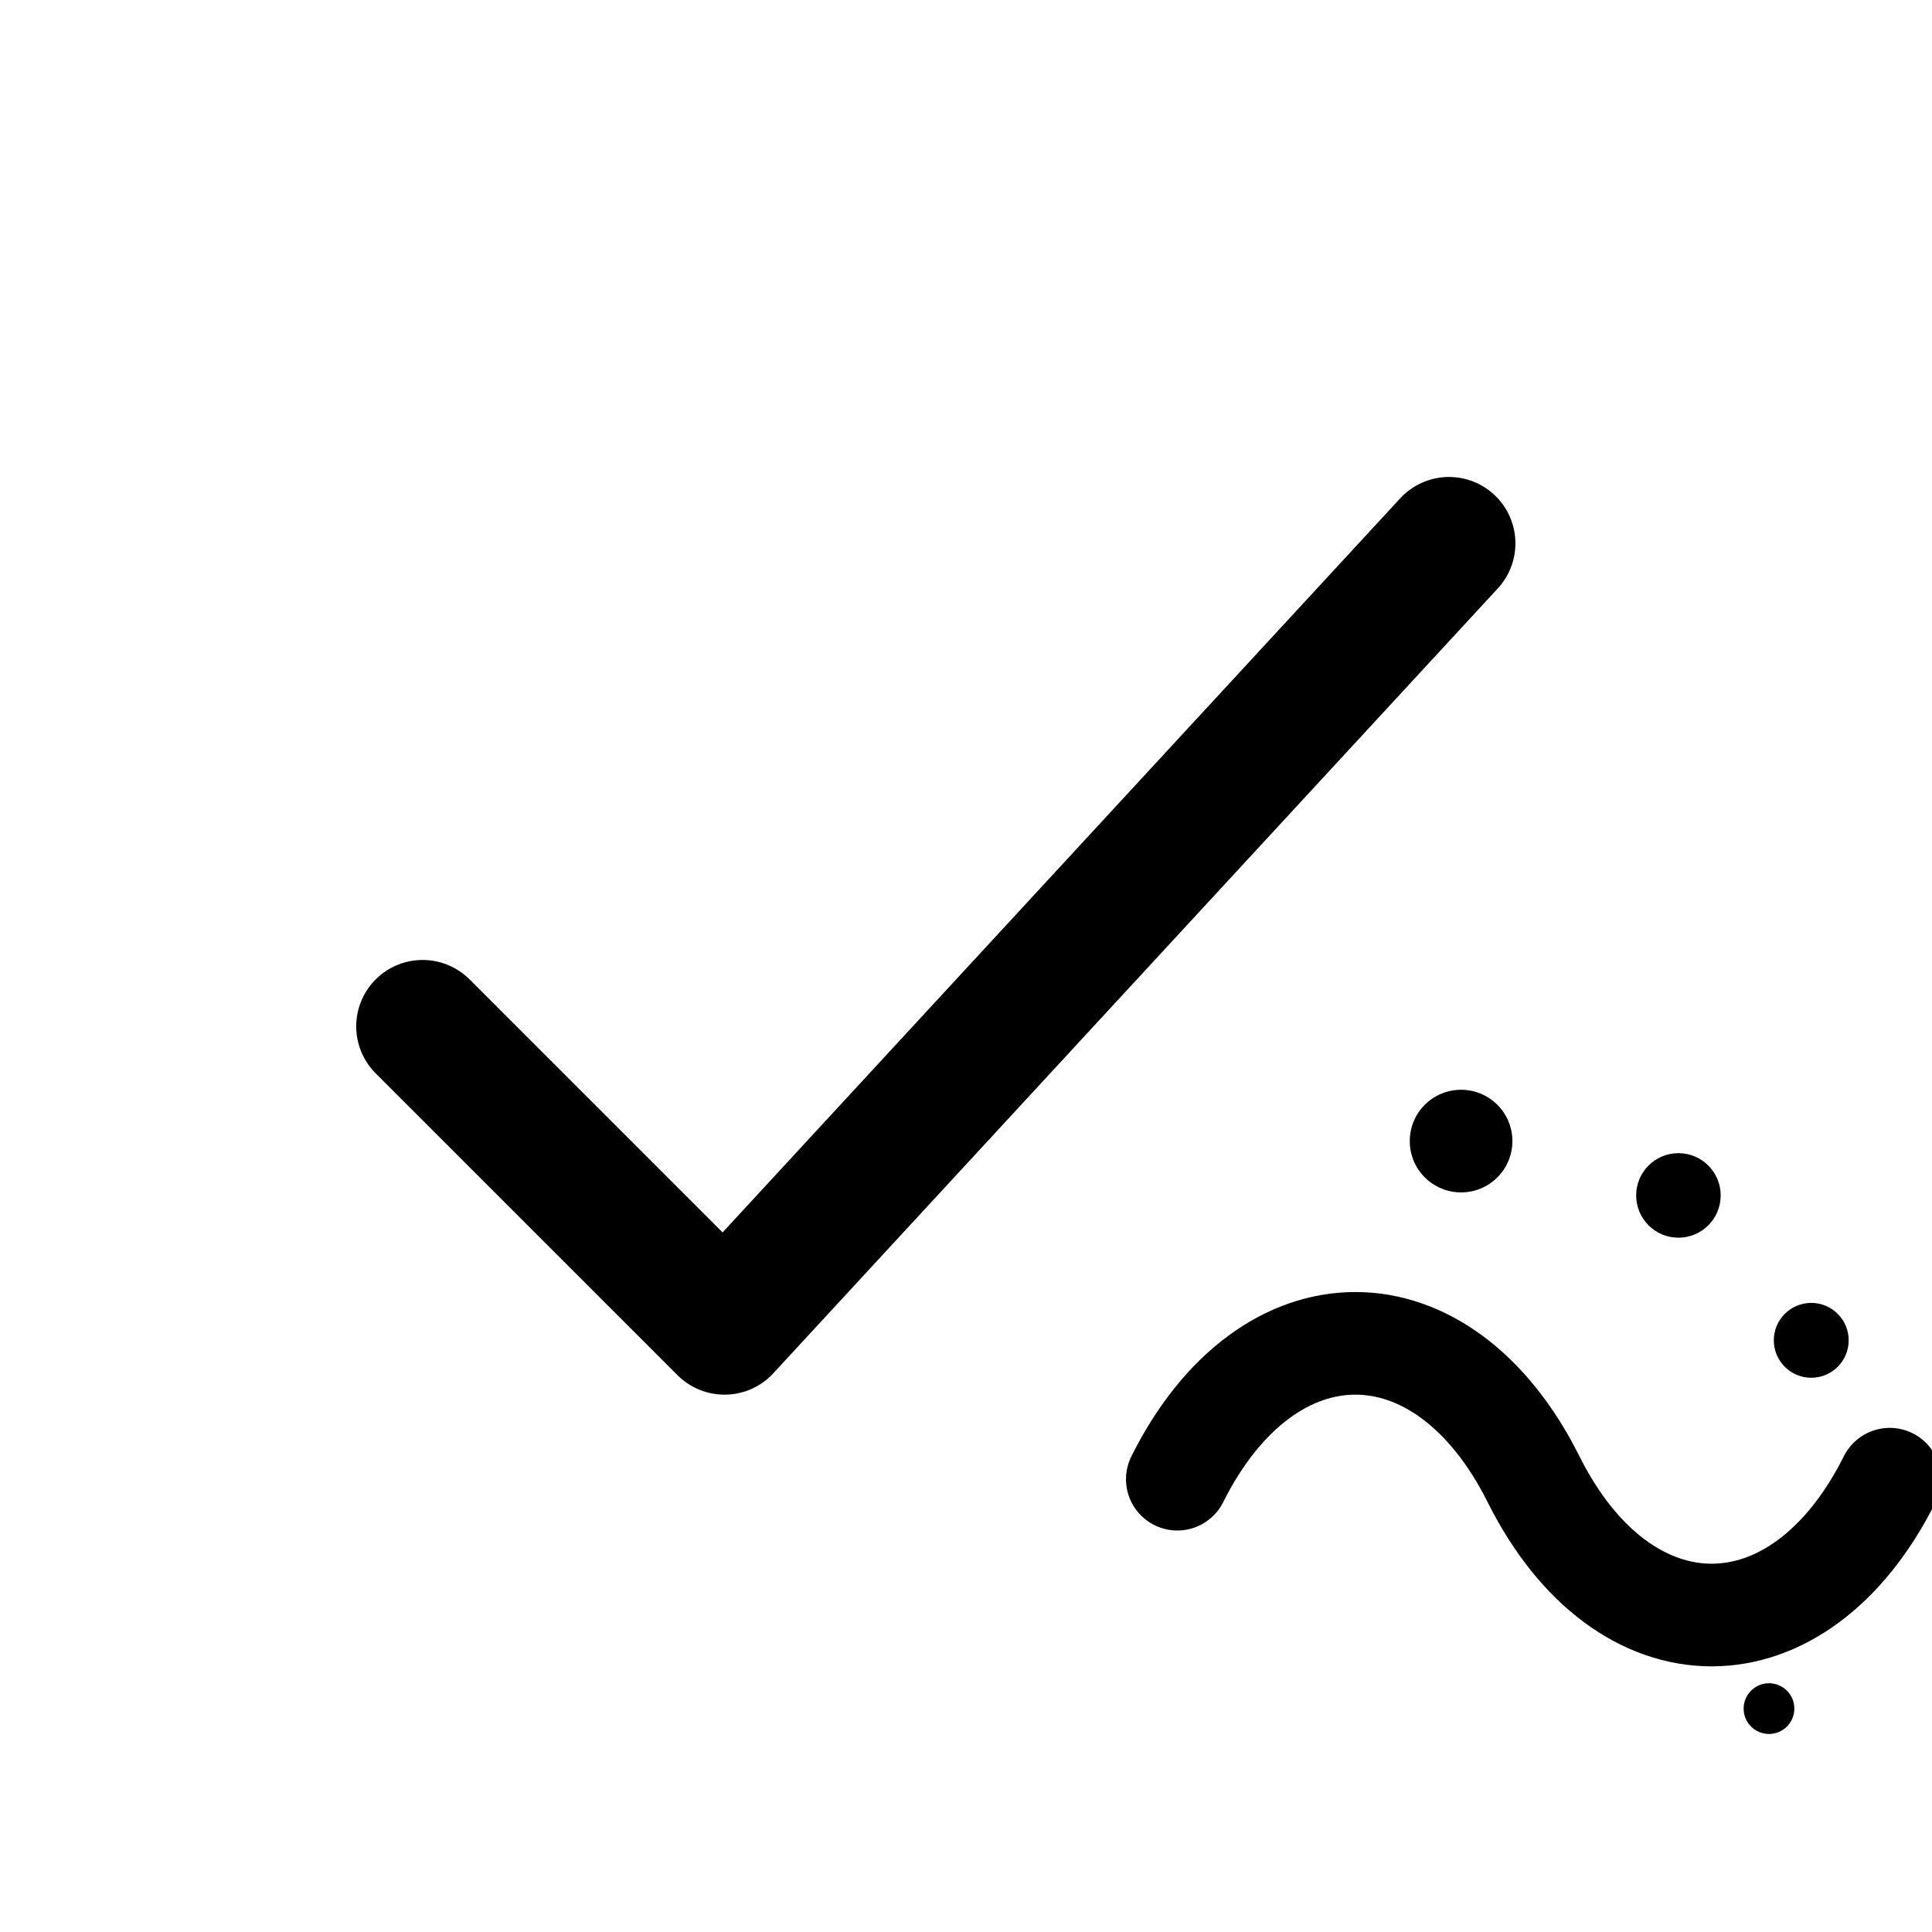
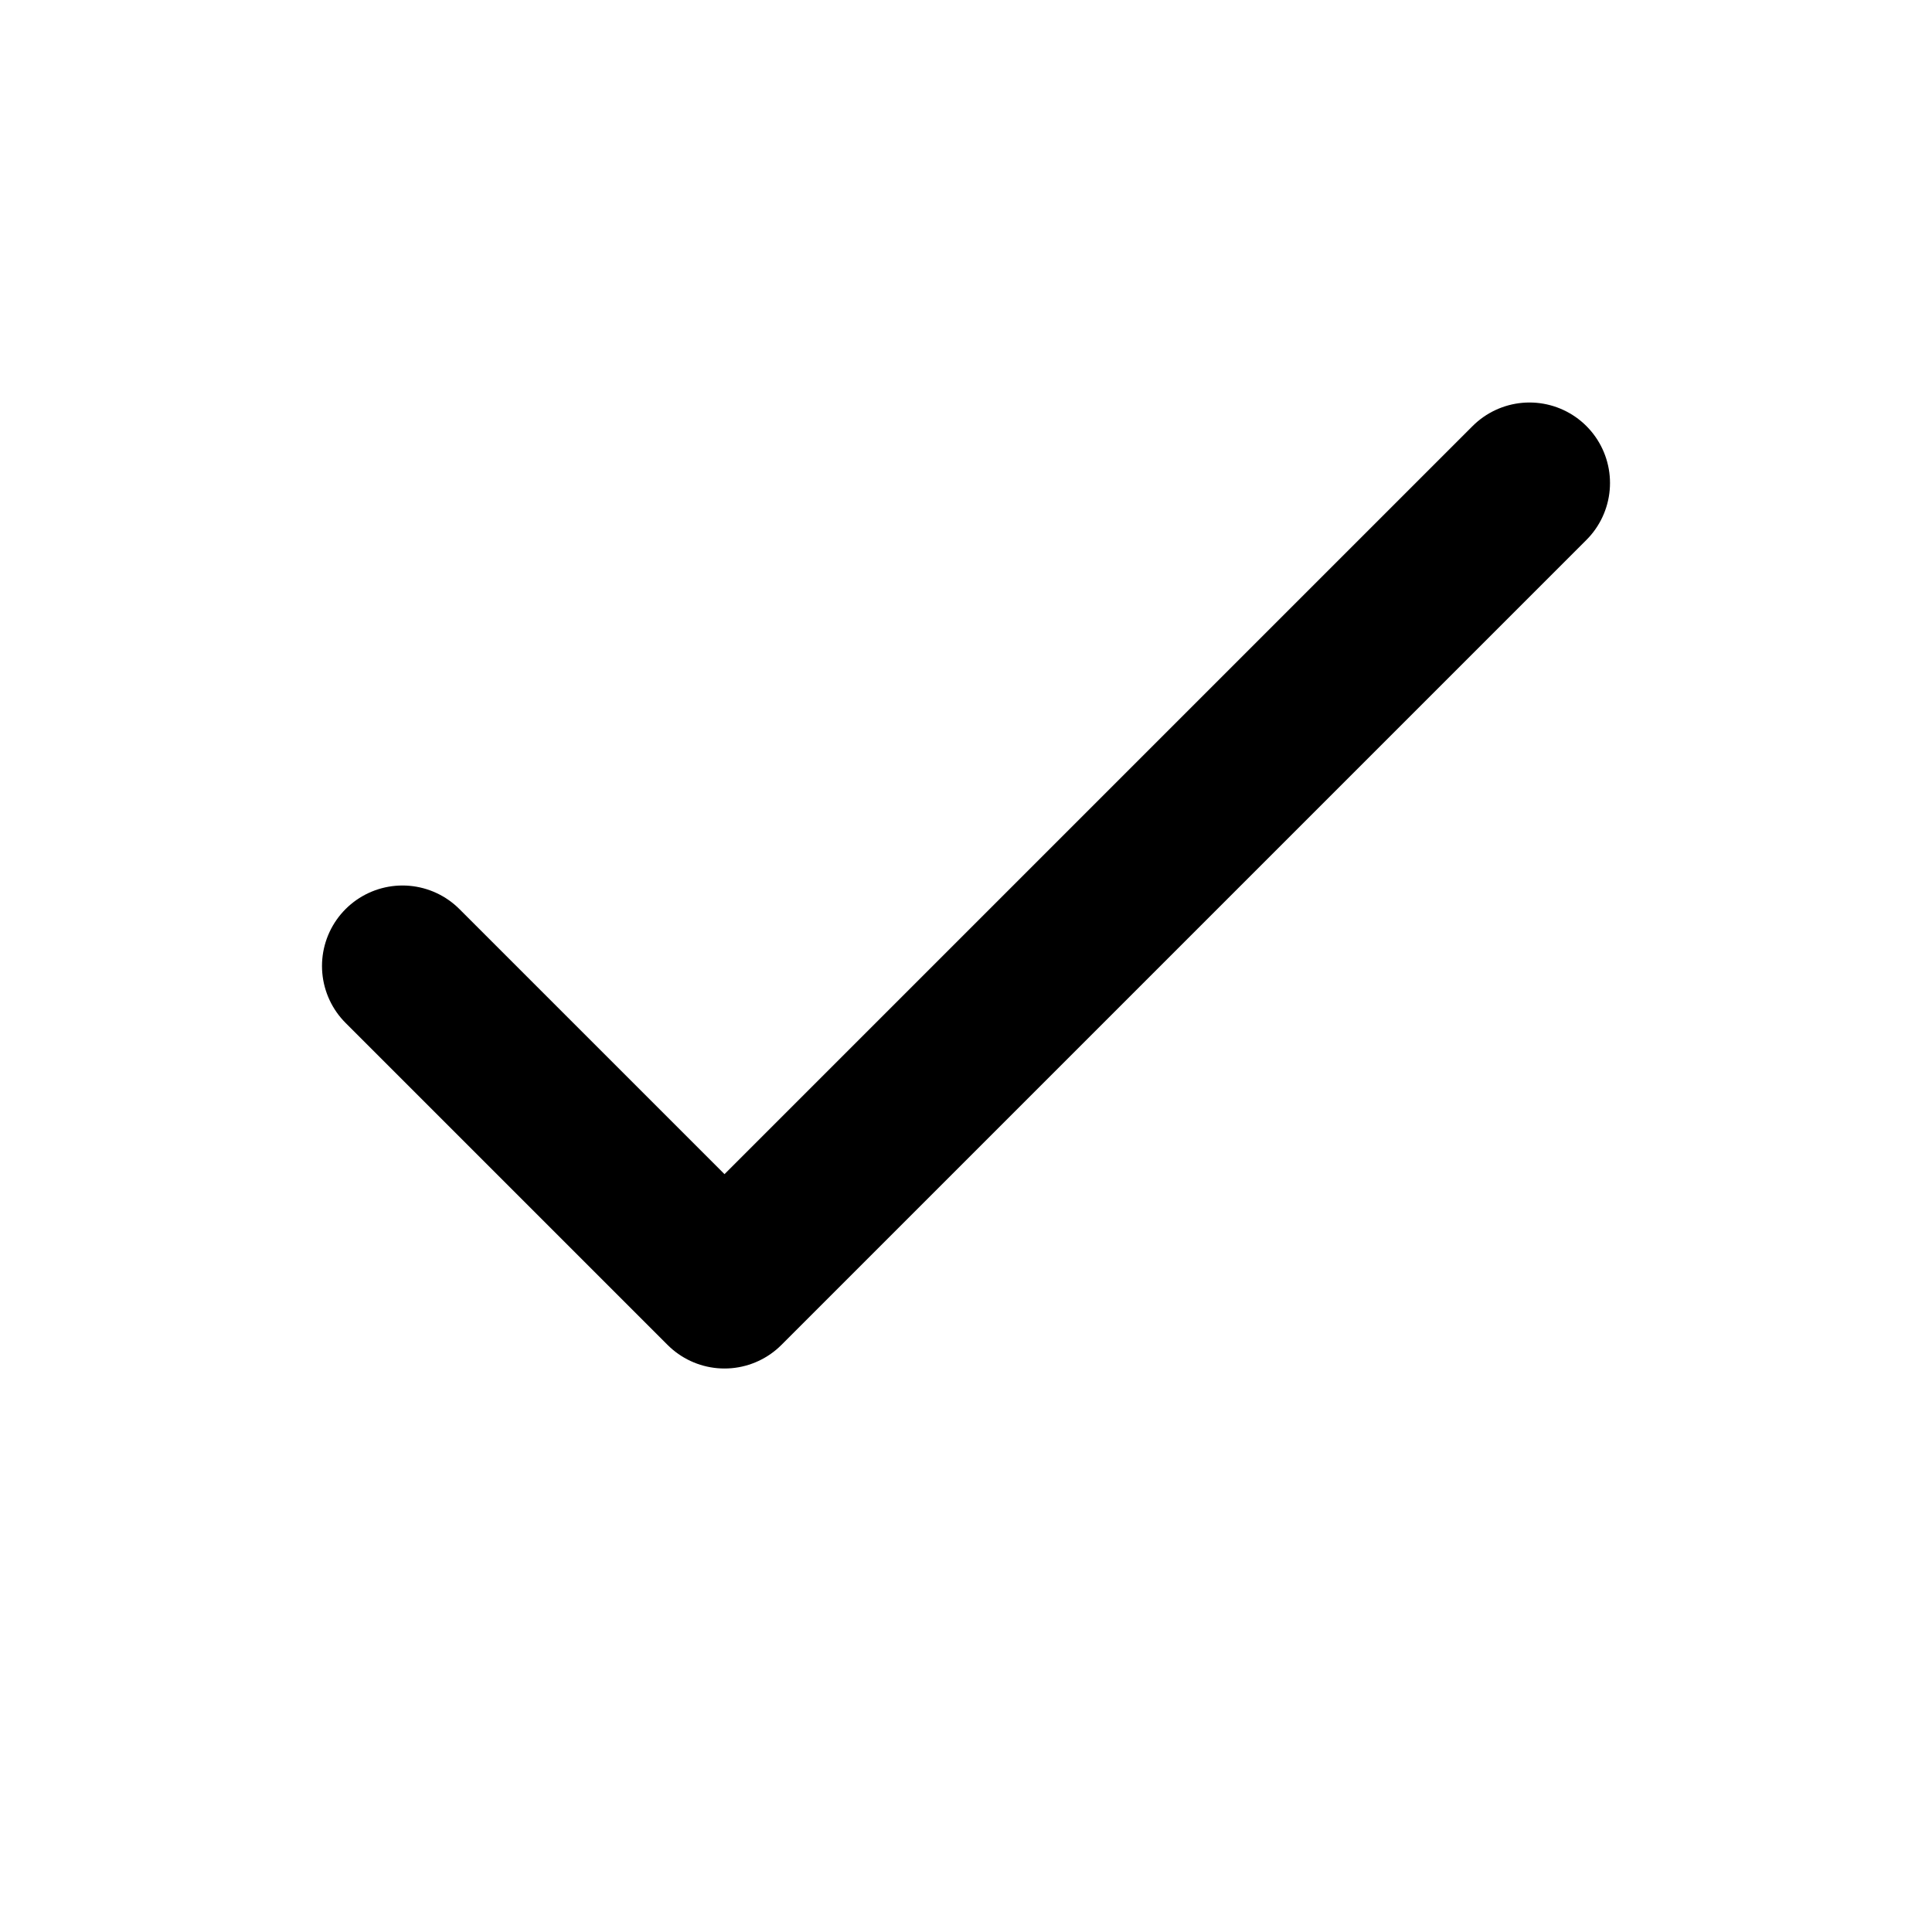
- <svg xmlns="http://www.w3.org/2000/svg" viewBox="0 0 32 32" fill="none" stroke="#000" stroke-width="2.2" stroke-linecap="round" stroke-linejoin="round" role="img" aria-labelledby="title desc">
-   <path d="m7 17 5 5 12-13" />
-   <g id="binzeo-signature" stroke="#000" fill="none" stroke-linecap="round" stroke-linejoin="round">
-     <path d="M19.5 24.5c1.5-3 4.4-3 5.9 0s4.4 3 5.9 0" stroke-width="1.7" />
-     <g fill="#000" stroke="none">
-       <circle cx="24.2" cy="18.9" r=".85" />
-       <circle cx="27.8" cy="19.8" r=".7" />
-       <circle cx="30" cy="22.2" r=".62" />
-       <circle cx="30.4" cy="25.4" r=".5" />
-       <circle cx="29.3" cy="28.3" r=".42" />
-     </g>
-   </g>
+ <svg xmlns="http://www.w3.org/2000/svg" viewBox="0 0 24 24" fill="none" stroke="#000000" stroke-width="2" stroke-linecap="round" stroke-linejoin="round" role="img" aria-label="check icon">
+   <path d="m5 12 4 4L19 6" />
</svg>
